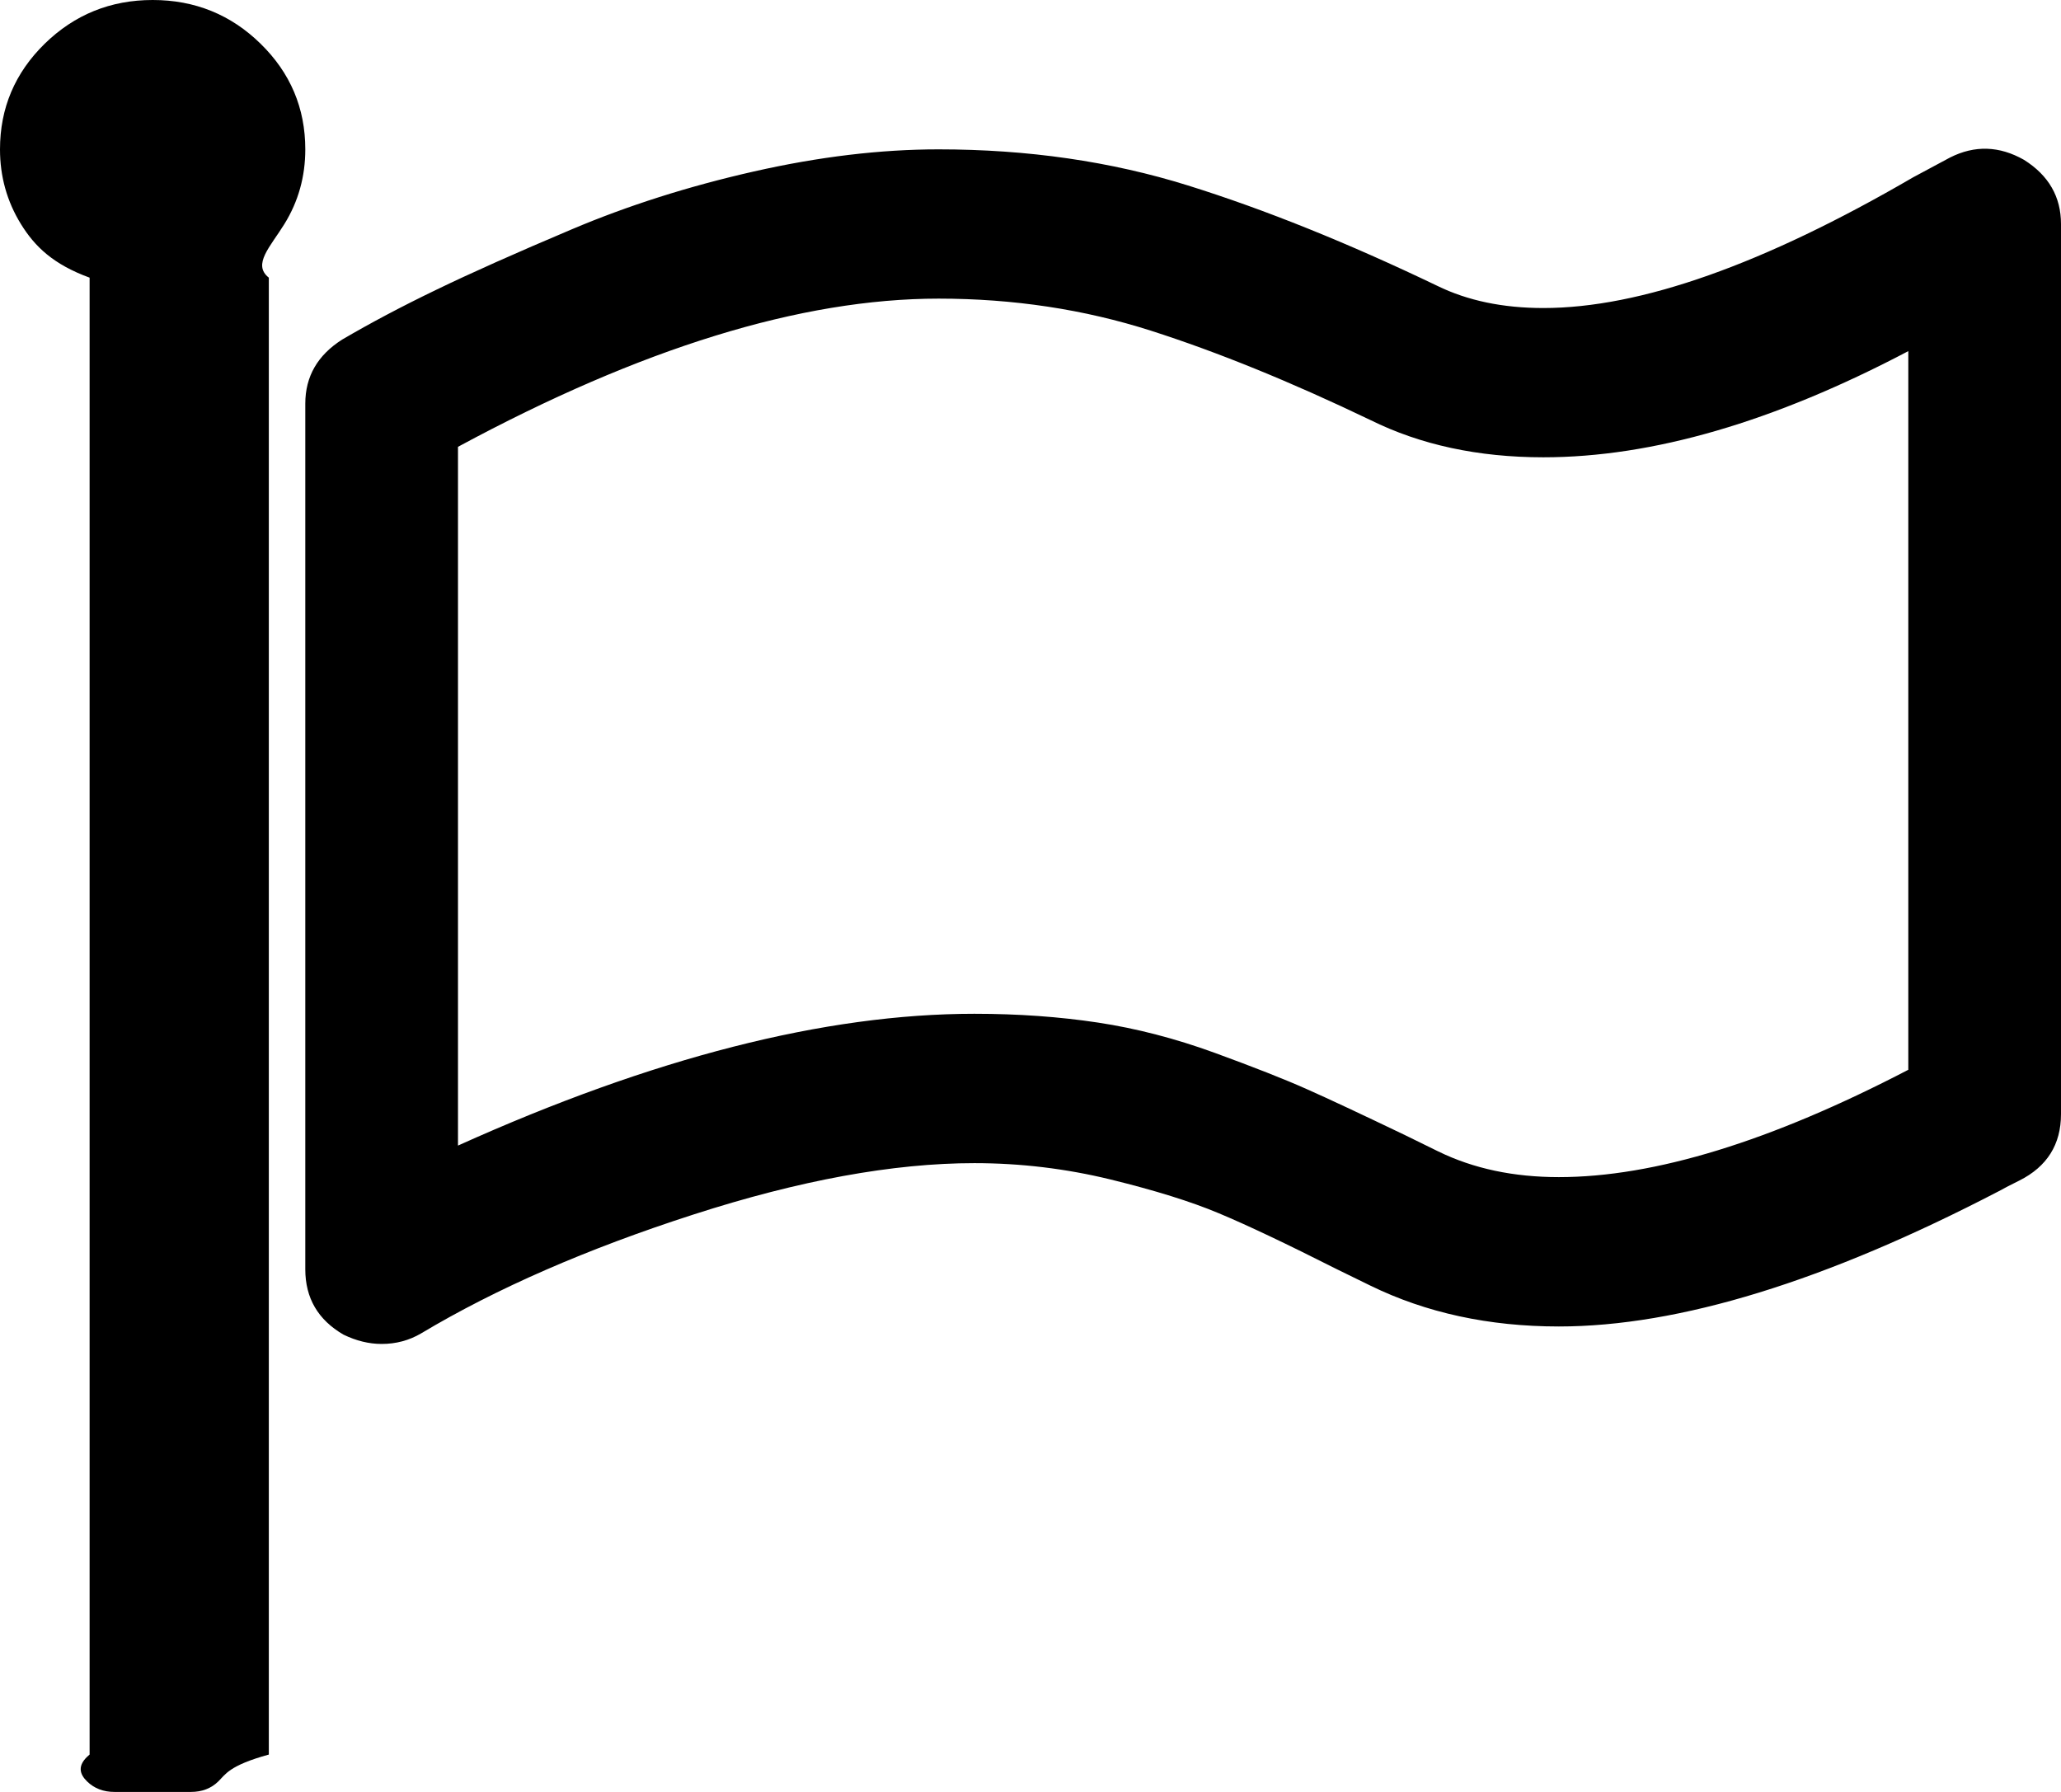
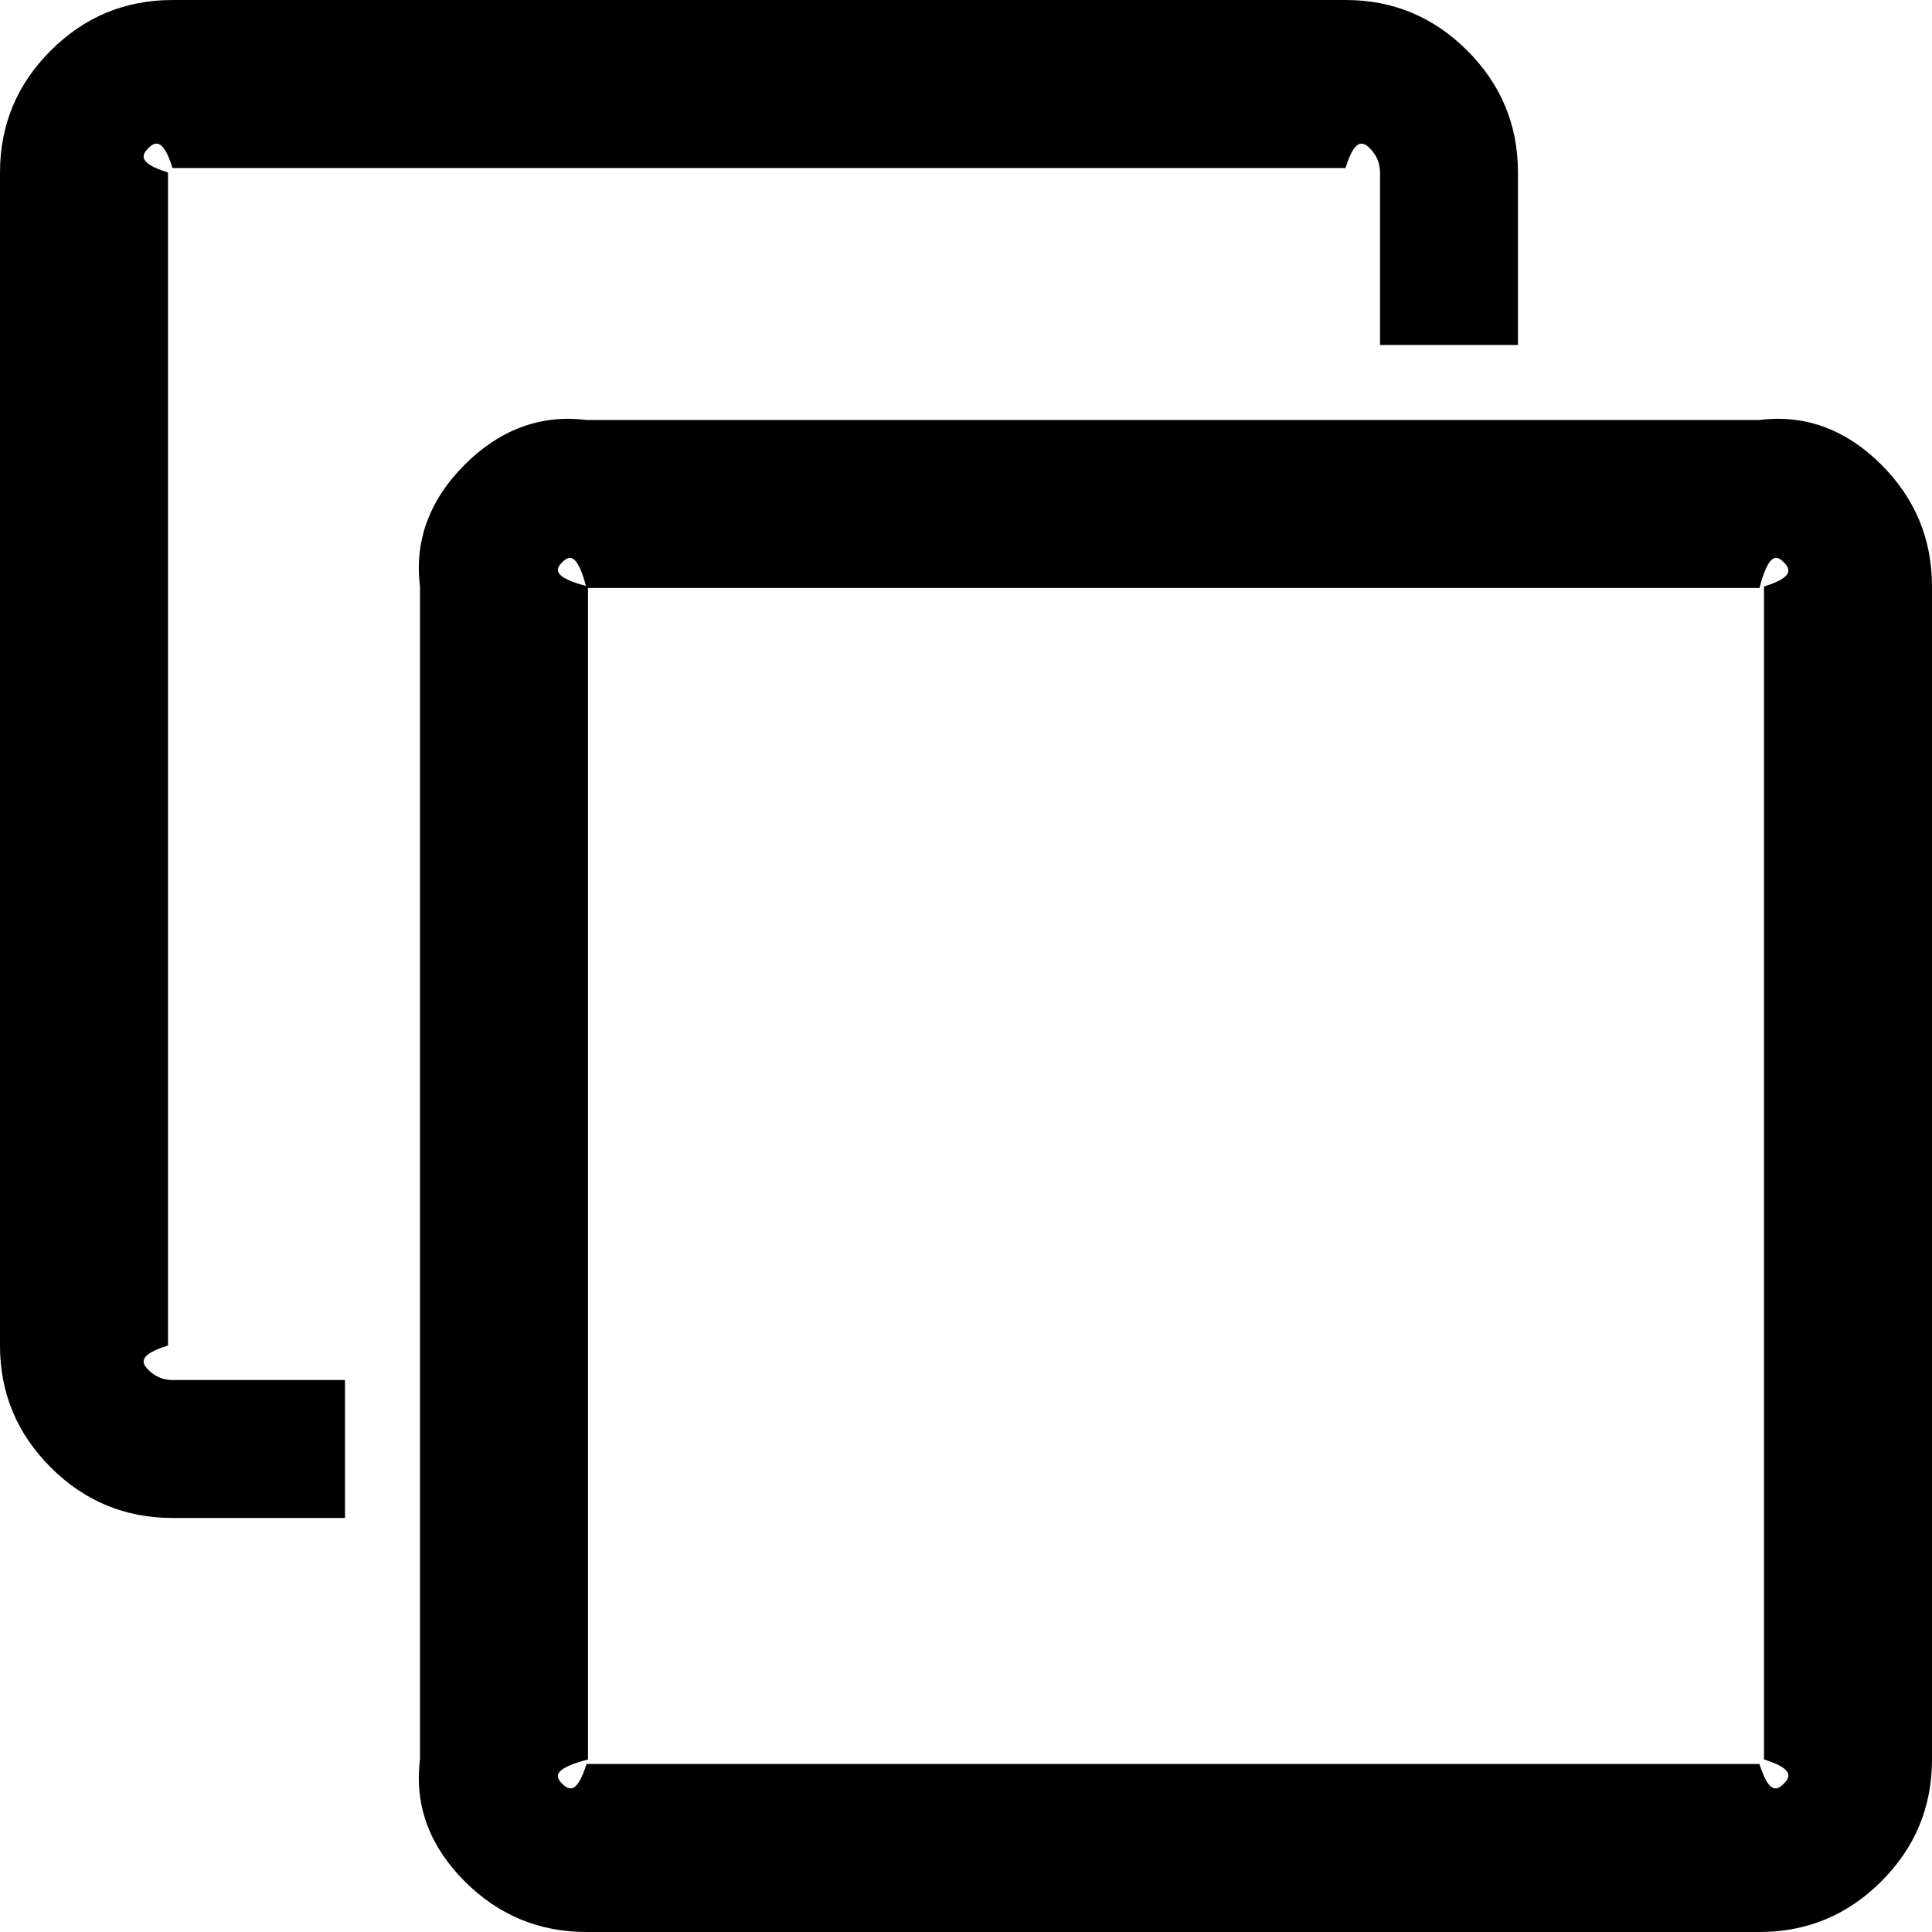
- <svg xmlns="http://www.w3.org/2000/svg" version="1.1" width="23px" height="20px">
-   <g transform="matrix(1 0 0 1 -1 -1 )">
-     <path d="M 17.396 13.138  C 18.461 13.138  19.761 12.739  21.296 11.94  L 21.296 3.919  C 19.797 4.709  18.439 5.104  17.223 5.104  C 16.496 5.104  15.852 4.965  15.293 4.688  C 14.406 4.262  13.59 3.93  12.844 3.691  C 12.099 3.453  11.309 3.333  10.475 3.333  C 8.94 3.333  7.152 3.885  5.111 4.987  L 5.111 12.786  C 7.285 11.806  9.206 11.315  10.874 11.315  C 11.362 11.315  11.822 11.348  12.252 11.413  C 12.682 11.478  13.117 11.591  13.556 11.751  C 13.996 11.912  14.337 12.046  14.581 12.155  C 14.825 12.263  15.191 12.435  15.679 12.669  L 16.052 12.852  C 16.443 13.043  16.891 13.138  17.396 13.138  Z M 2.908 0.488  C 3.241 0.814  3.407 1.207  3.407 1.667  C 3.407 1.97  3.33 2.248  3.174 2.5  C 3.019 2.752  2.813 2.951  3 3.099  L 3 19.583  C 2.556 19.705  2.516 19.805  2.436 19.883  C 2.356 19.961  2.254 20  2.13 20  L 1.278 20  C 1.154 20  1.052 19.961  0.972 19.883  C 0.892 19.805  0.852 19.705  1 19.583  L 1 3.099  C 0.595 2.951  0.388 2.752  0.233 2.5  C 0.078 2.248  0 1.97  0 1.667  C 0 1.207  0.166 0.814  0.499 0.488  C 0.832 0.163  1.233 0  1.704 0  C 2.174 0  2.576 0.163  2.908 0.488  Z M 22.587 1.784  C 22.862 1.957  23 2.196  23 2.5  L 23 12.435  C 23 12.773  22.845 13.021  22.534 13.177  C 22.445 13.22  22.37 13.26  22.308 13.294  C 20.373 14.301  18.736 14.805  17.396 14.805  C 16.616 14.805  15.915 14.653  15.293 14.349  L 14.921 14.167  C 14.353 13.88  13.914 13.672  13.603 13.542  C 13.292 13.411  12.889 13.286  12.392 13.164  C 11.895 13.043  11.389 12.982  10.874 12.982  C 9.969 12.982  8.924 13.173  7.74 13.555  C 6.555 13.937  5.541 14.379  4.698 14.883  C 4.565 14.961  4.419 15  4.259 15  C 4.117 15  3.975 14.965  3.833 14.896  C 3.549 14.731  3.407 14.488  3.407 14.167  L 3.407 4.505  C 3.407 4.201  3.545 3.963  3.82 3.789  C 4.131 3.607  4.479 3.422  4.865 3.236  C 5.251 3.049  5.757 2.823  6.382 2.559  C 7.008 2.294  7.684 2.079  8.412 1.914  C 9.14 1.749  9.827 1.667  10.475 1.667  C 11.469 1.667  12.396 1.801  13.257 2.07  C 14.118 2.339  15.045 2.713  16.039 3.19  C 16.376 3.355  16.771 3.438  17.223 3.438  C 18.306 3.438  19.681 2.951  21.35 1.979  C 21.545 1.875  21.682 1.801  21.762 1.758  C 22.037 1.619  22.312 1.628  22.587 1.784  Z " fill-rule="nonzero" fill="#000000" stroke="none" transform="matrix(1 0 0 1 1 1 )" />
+ <svg xmlns="http://www.w3.org/2000/svg" version="1.1" width="23px" height="23px">
+   <g transform="matrix(1 0 0 1 -1864 0 )">
+     <path d="M 21.235 21.235  C 21.316 21.154  21.357 21.058  21 20.946  L 21 6.982  C 21.357 6.871  21.316 6.775  21.235 6.693  C 21.154 6.612  21.058 6.571  20.946 7  L 6.982 7  C 6.871 6.571  6.775 6.612  6.693 6.693  C 6.612 6.775  6.571 6.871  7 6.982  L 7 20.946  C 6.571 21.058  6.612 21.154  6.693 21.235  C 6.775 21.316  6.871 21.357  6.982 21  L 20.946 21  C 21.058 21.357  21.154 21.316  21.235 21.235  Z M 22.397 5.532  C 22.799 5.934  23 6.417  23 6.982  L 23 20.946  C 23 21.511  22.799 21.995  22.397 22.397  C 21.995 22.799  21.511 23  20.946 23  L 6.982 23  C 6.417 23  5.934 22.799  5.532 22.397  C 5.13 21.995  4.929 21.511  5 20.946  L 5 6.982  C 4.929 6.417  5.13 5.934  5.532 5.532  C 5.934 5.13  6.417 4.929  6.982 5  L 20.946 5  C 21.511 4.929  21.995 5.13  22.397 5.532  Z M 17.468 0.603  C 17.87 1.005  18.071 1.489  18.071 2.054  L 18.071 4.107  L 16.429 4.107  L 16.429 2.054  C 16.429 1.942  16.388 1.846  16.307 1.765  C 16.225 1.684  16.129 1.643  16.018 2  L 2.054 2  C 1.942 1.643  1.846 1.684  1.765 1.765  C 1.684 1.846  1.643 1.942  2 2.054  L 2 16.018  C 1.643 16.129  1.684 16.225  1.765 16.307  C 1.846 16.388  1.942 16.429  2.054 16.429  L 4.107 16.429  L 4.107 18.071  L 2.054 18.071  C 1.489 18.071  1.005 17.87  0.603 17.468  C 0.201 17.066  0 16.583  0 16.018  L 0 2.054  C 0 1.489  0.201 1.005  0.603 0.603  C 1.005 0.201  1.489 0  2.054 0  L 16.018 0  C 16.583 0  17.066 0.201  17.468 0.603  Z " fill-rule="nonzero" fill="#000000" stroke="none" transform="matrix(1 0 0 1 1864 0 )" />
  </g>
</svg>
